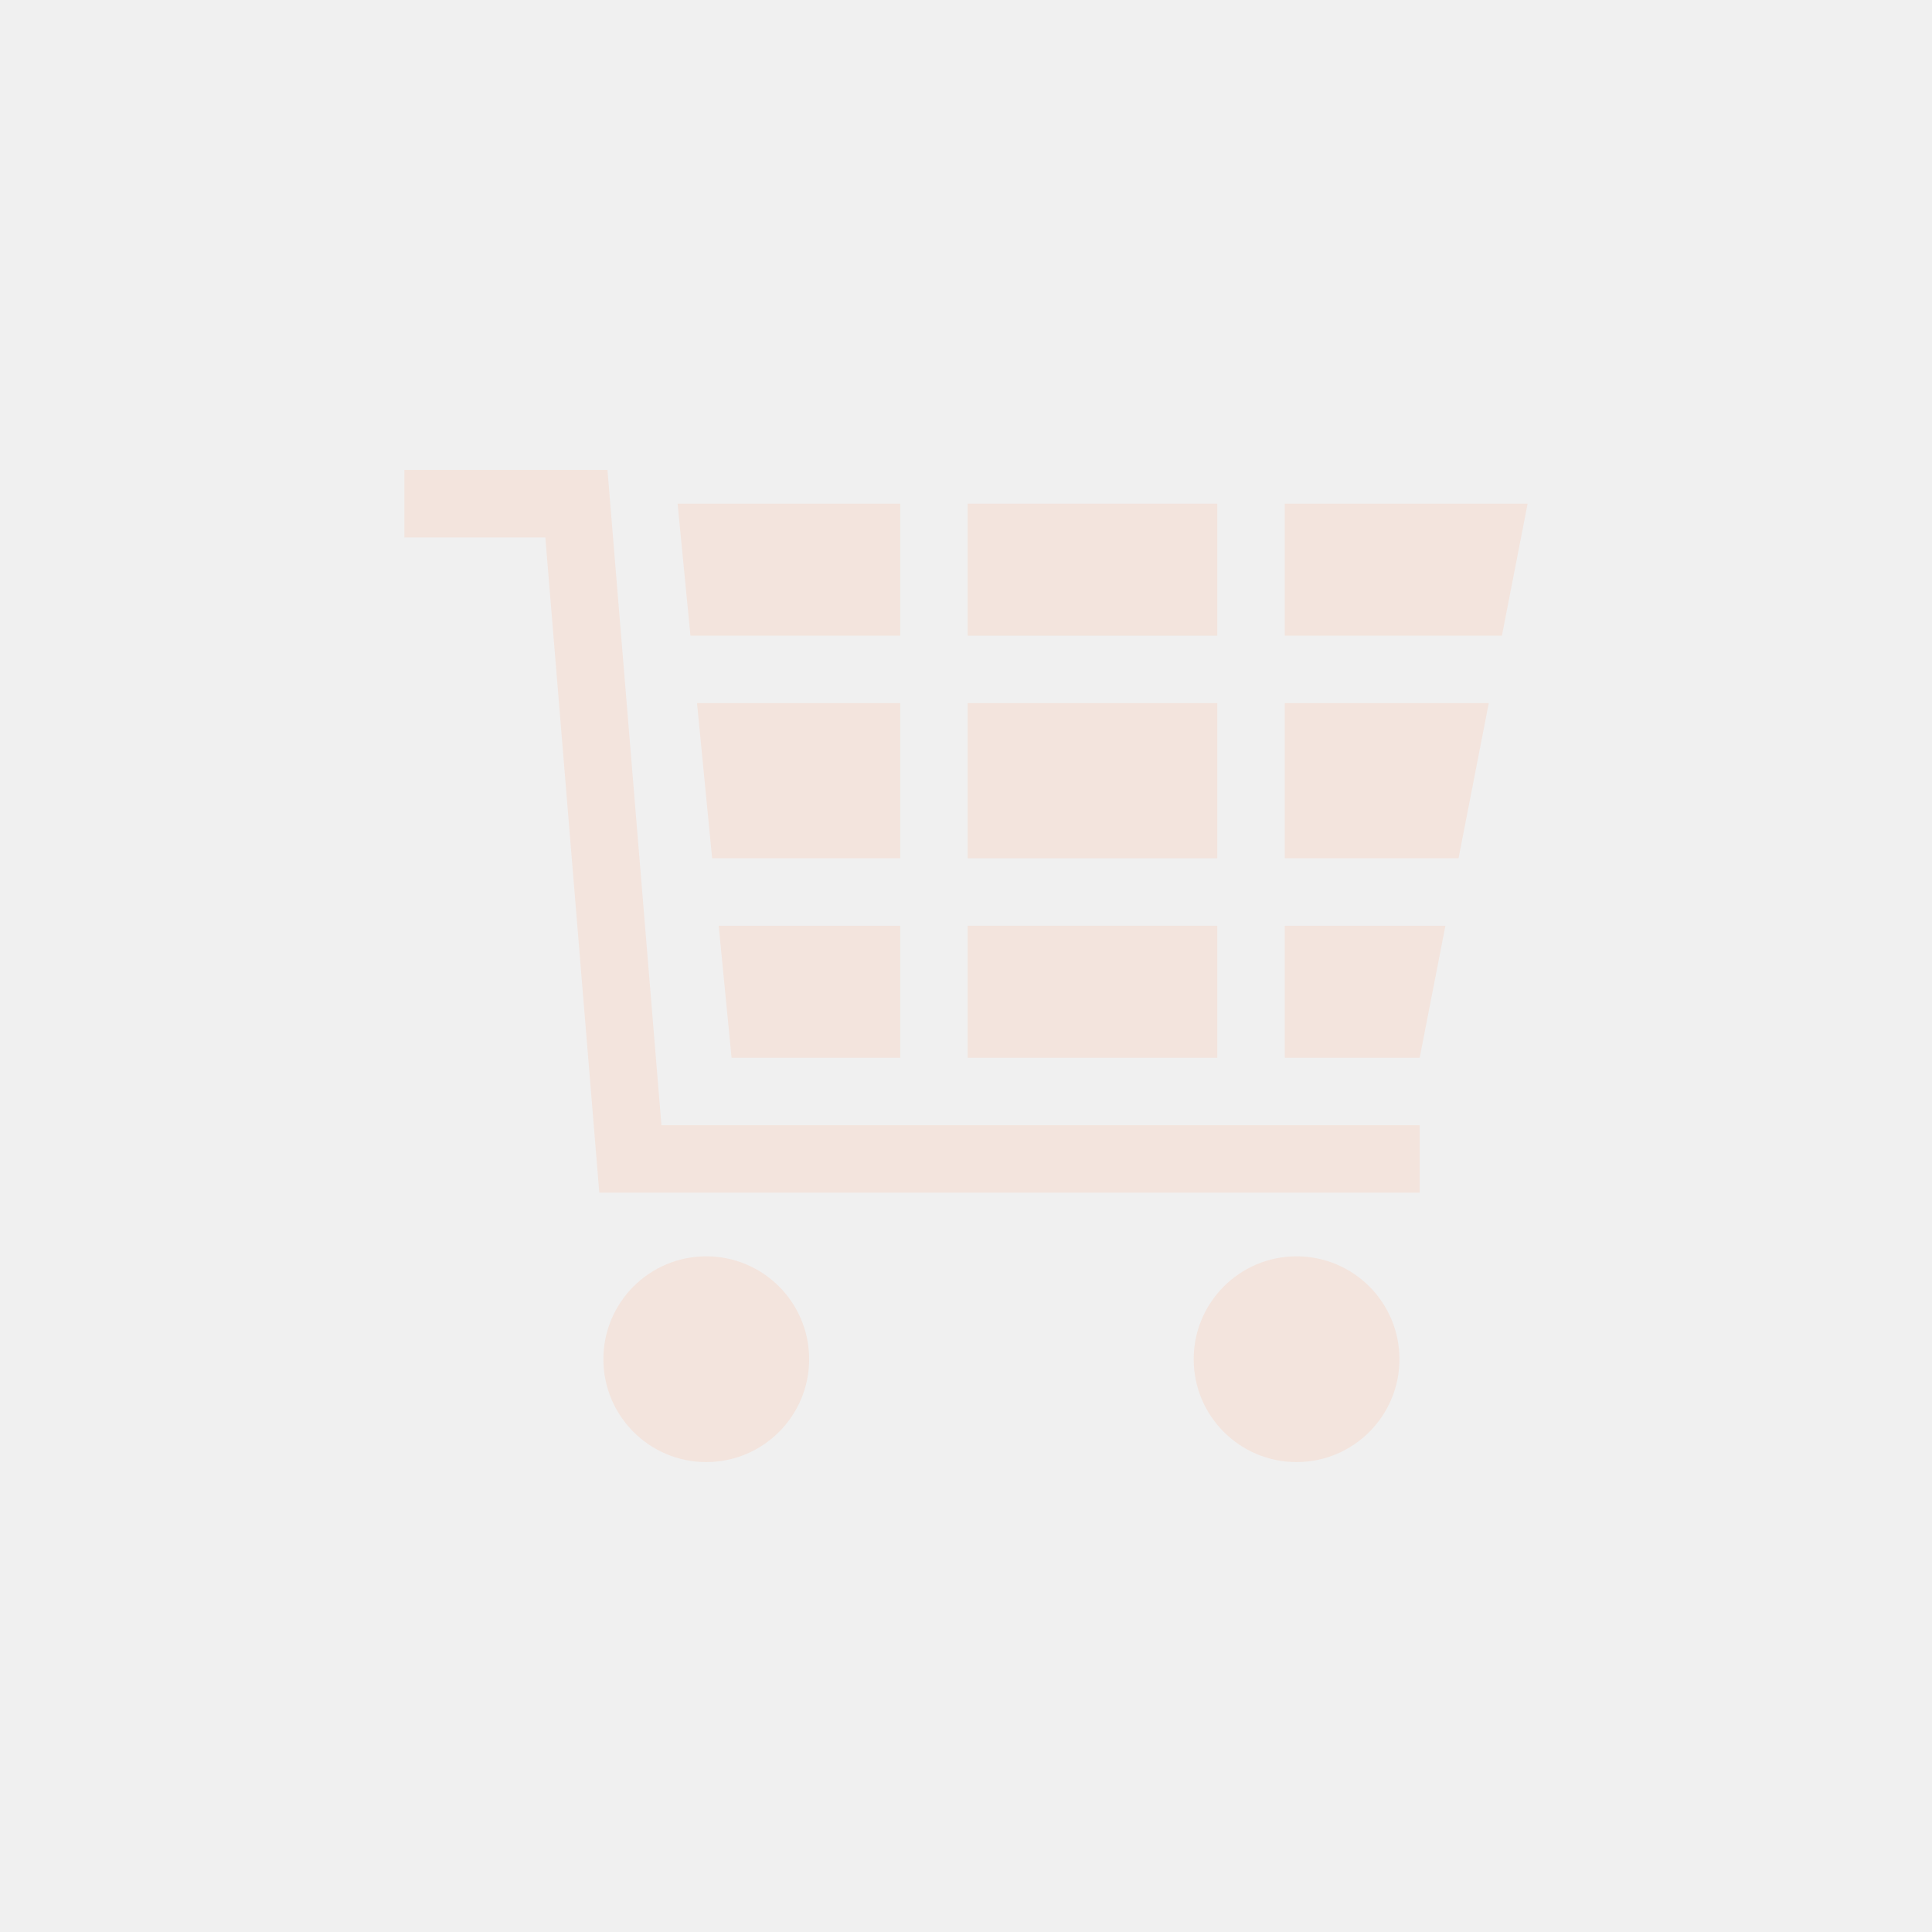
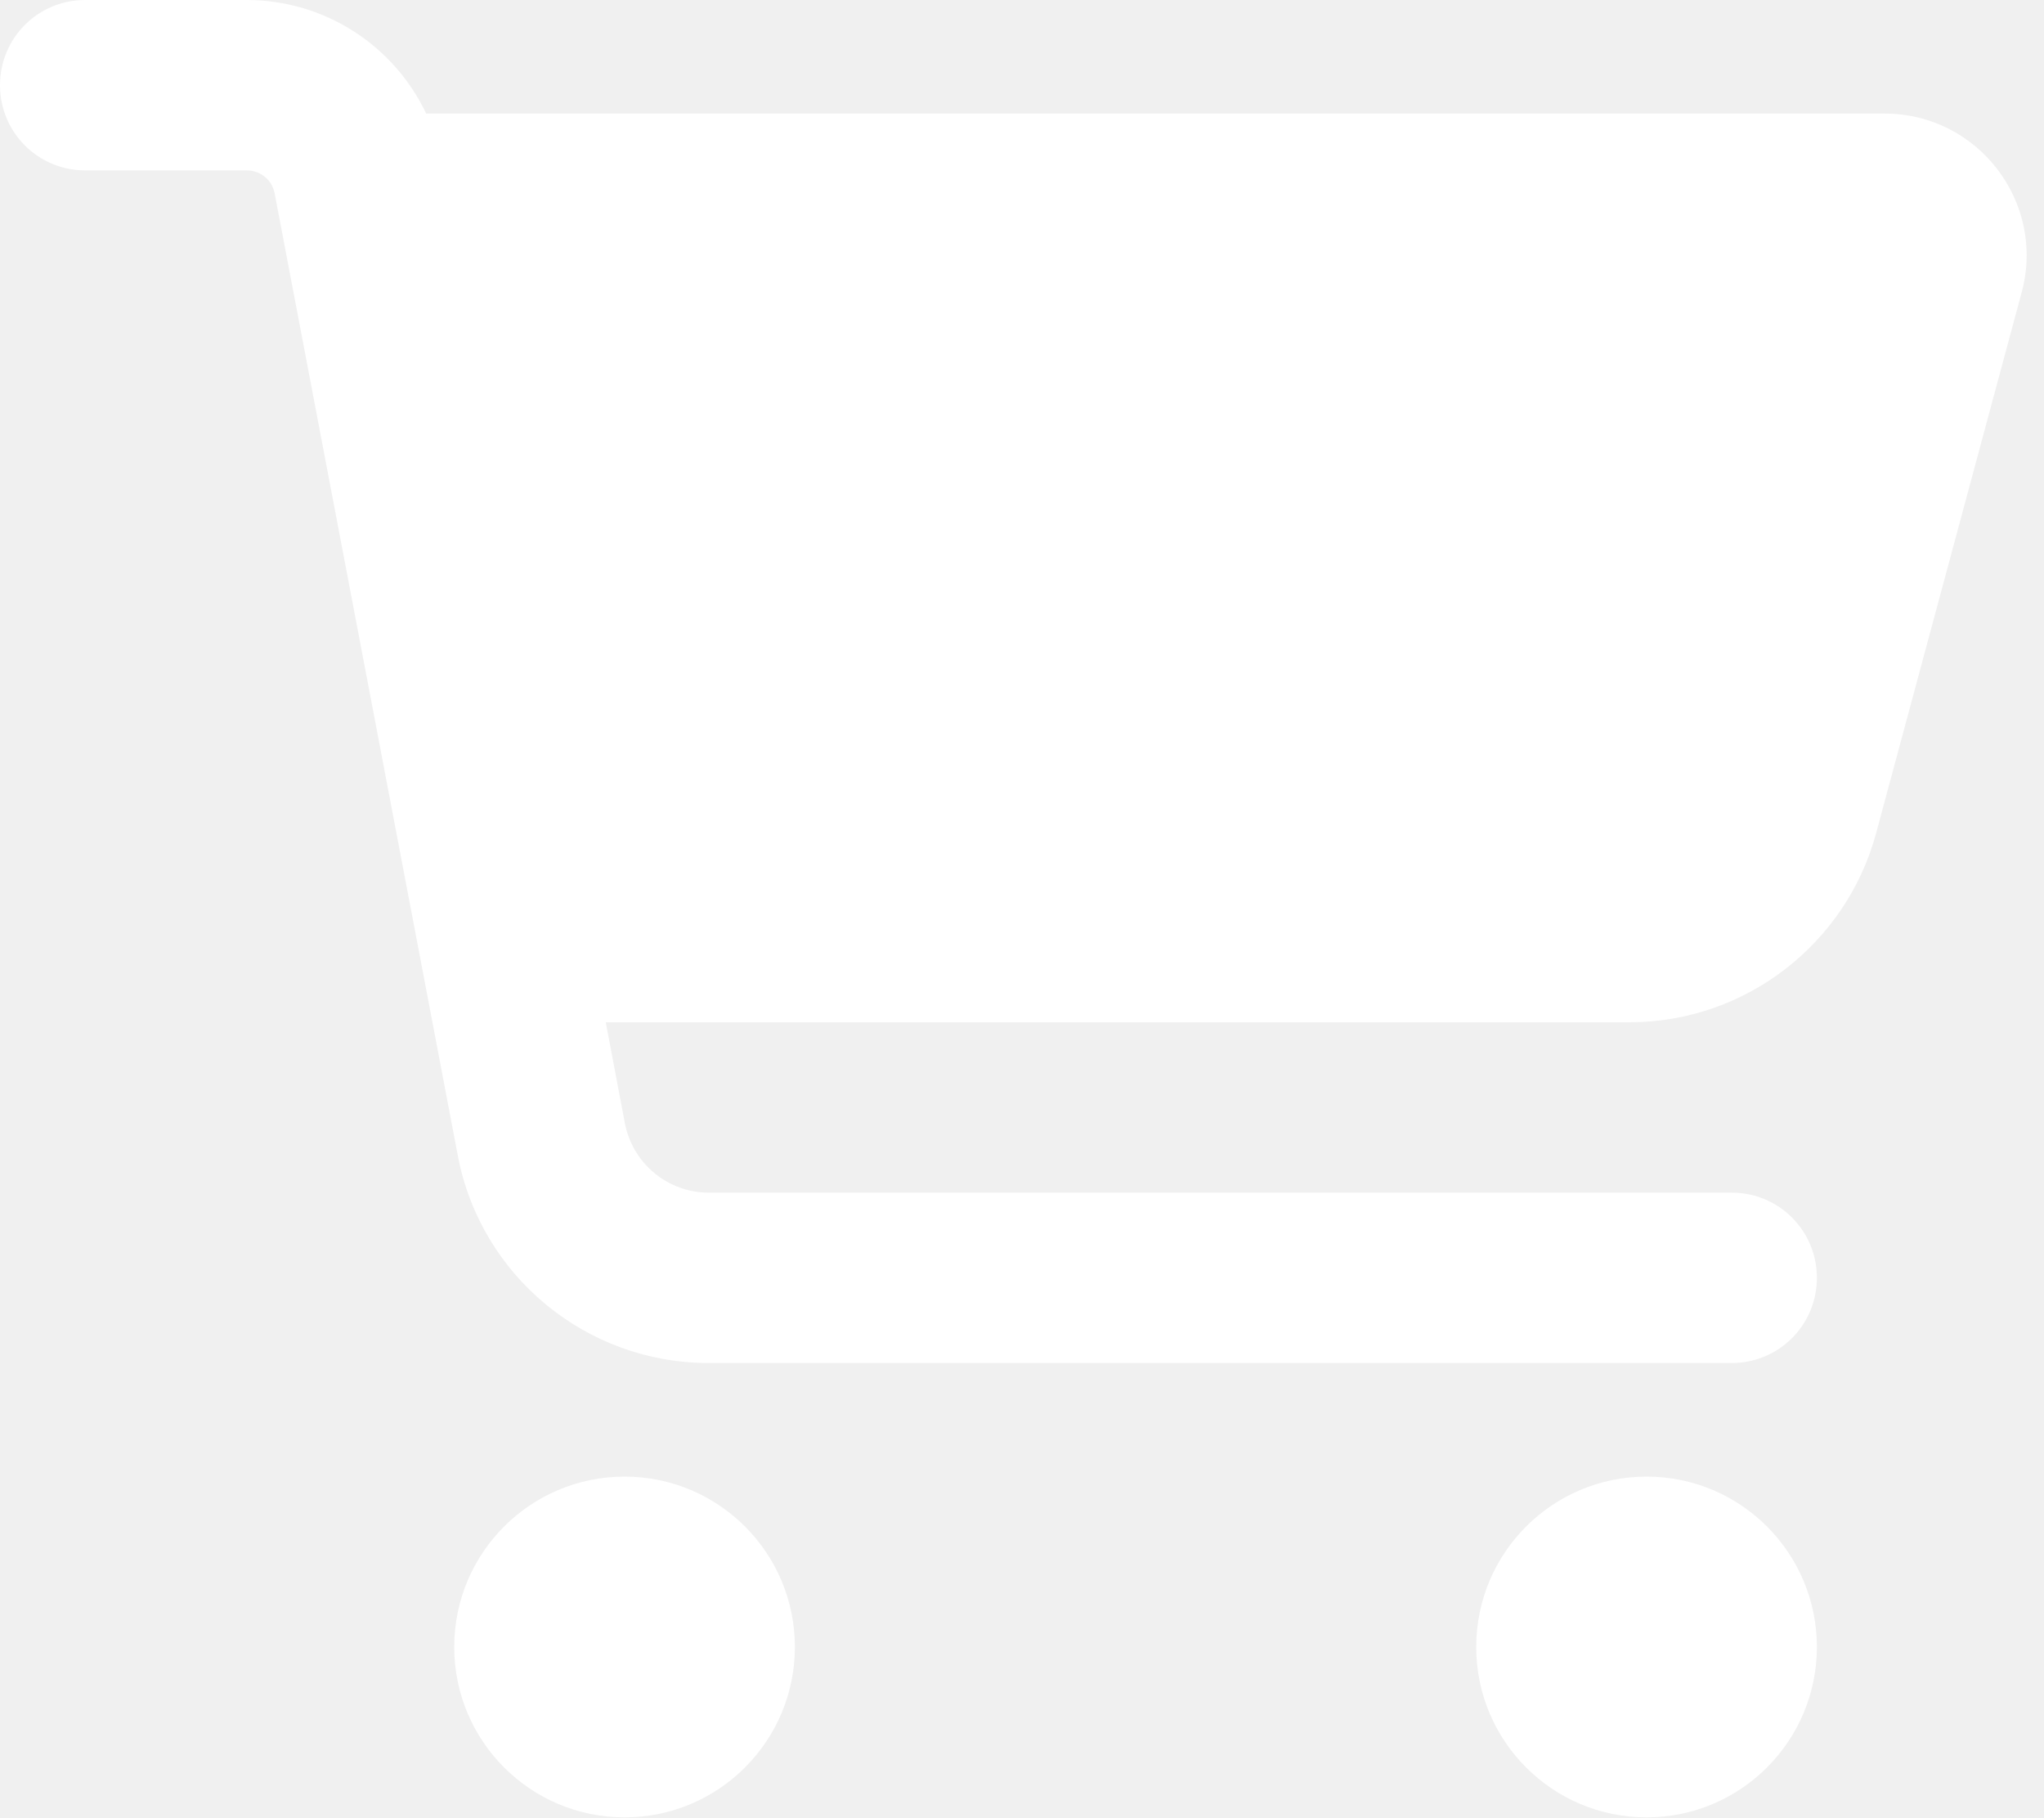
- <svg xmlns="http://www.w3.org/2000/svg" fill="#F3E4DD" version="1.1" id="Capa_1" width="64px" height="64px" viewBox="-183.42 -183.42 876.33 876.33" xml:space="preserve" stroke="#F3E4DD" stroke-width="0.005" transform="matrix(1, 0, 0, 1, 0, 0)">
-   <g id="SVGRepo_bgCarrier" stroke-width="0" />
-   <g id="SVGRepo_tracerCarrier" stroke-linecap="round" stroke-linejoin="round" />
-   <g id="SVGRepo_iconCarrier">
-     <g>
-       <g>
-         <rect x="255.51" y="236.487" width="113.22" height="59.882" />
-         <polygon points="224.91,135.514 132.743,135.514 139.597,205.891 224.91,205.891 " />
-         <polygon points="224.91,296.369 224.91,236.491 142.578,236.491 148.41,296.369 " />
-         <polygon points="224.91,45.029 123.93,45.029 129.762,104.914 224.91,104.914 " />
-         <polygon points="399.33,296.369 460.529,296.369 472.195,236.491 399.33,236.491 " />
-         <rect x="255.51" y="45.029" width="113.22" height="59.881" />
-         <rect x="255.51" y="135.514" width="113.22" height="70.377" />
-         <polygon points="399.33,104.914 497.826,104.914 509.49,45.029 399.33,45.029 " />
-         <polygon points="399.33,205.891 478.156,205.891 491.865,135.514 399.33,135.514 " />
-         <polygon points="92.122,29.729 0,29.729 0,60.33 63.939,60.33 88.419,357.571 460.529,357.571 460.529,326.972 116.602,326.972 " />
-         <circle cx="136.935" cy="433.096" r="46.665" />
-         <circle cx="404.686" cy="433.096" r="46.665" />
-       </g>
-     </g>
-   </g>
+ <svg xmlns="http://www.w3.org/2000/svg" height="32" width="36" viewBox="0 0 576 512">
+   <path fill="#ffffff" d="M0 24C0 10.7 10.7 0 24 0L69.5 0c22 0 41.5 12.8 50.6 32l411 0c26.3 0 45.5 25 38.6 50.4l-41 152.3c-8.5 31.4-37 53.3-69.5 53.3l-288.5 0 5.4 28.5c2.2 11.3 12.1 19.5 23.6 19.5L488 336c13.3 0 24 10.7 24 24s-10.7 24-24 24l-288.3 0c-34.6 0-64.3-24.6-70.7-58.5L77.4 54.5c-.7-3.8-4-6.5-7.9-6.5L24 48C10.7 48 0 37.3 0 24zM128 464a48 48 0 1 1 96 0 48 48 0 1 1 -96 0zm336-48a48 48 0 1 1 0 96 48 48 0 1 1 0-96z" />
</svg>
